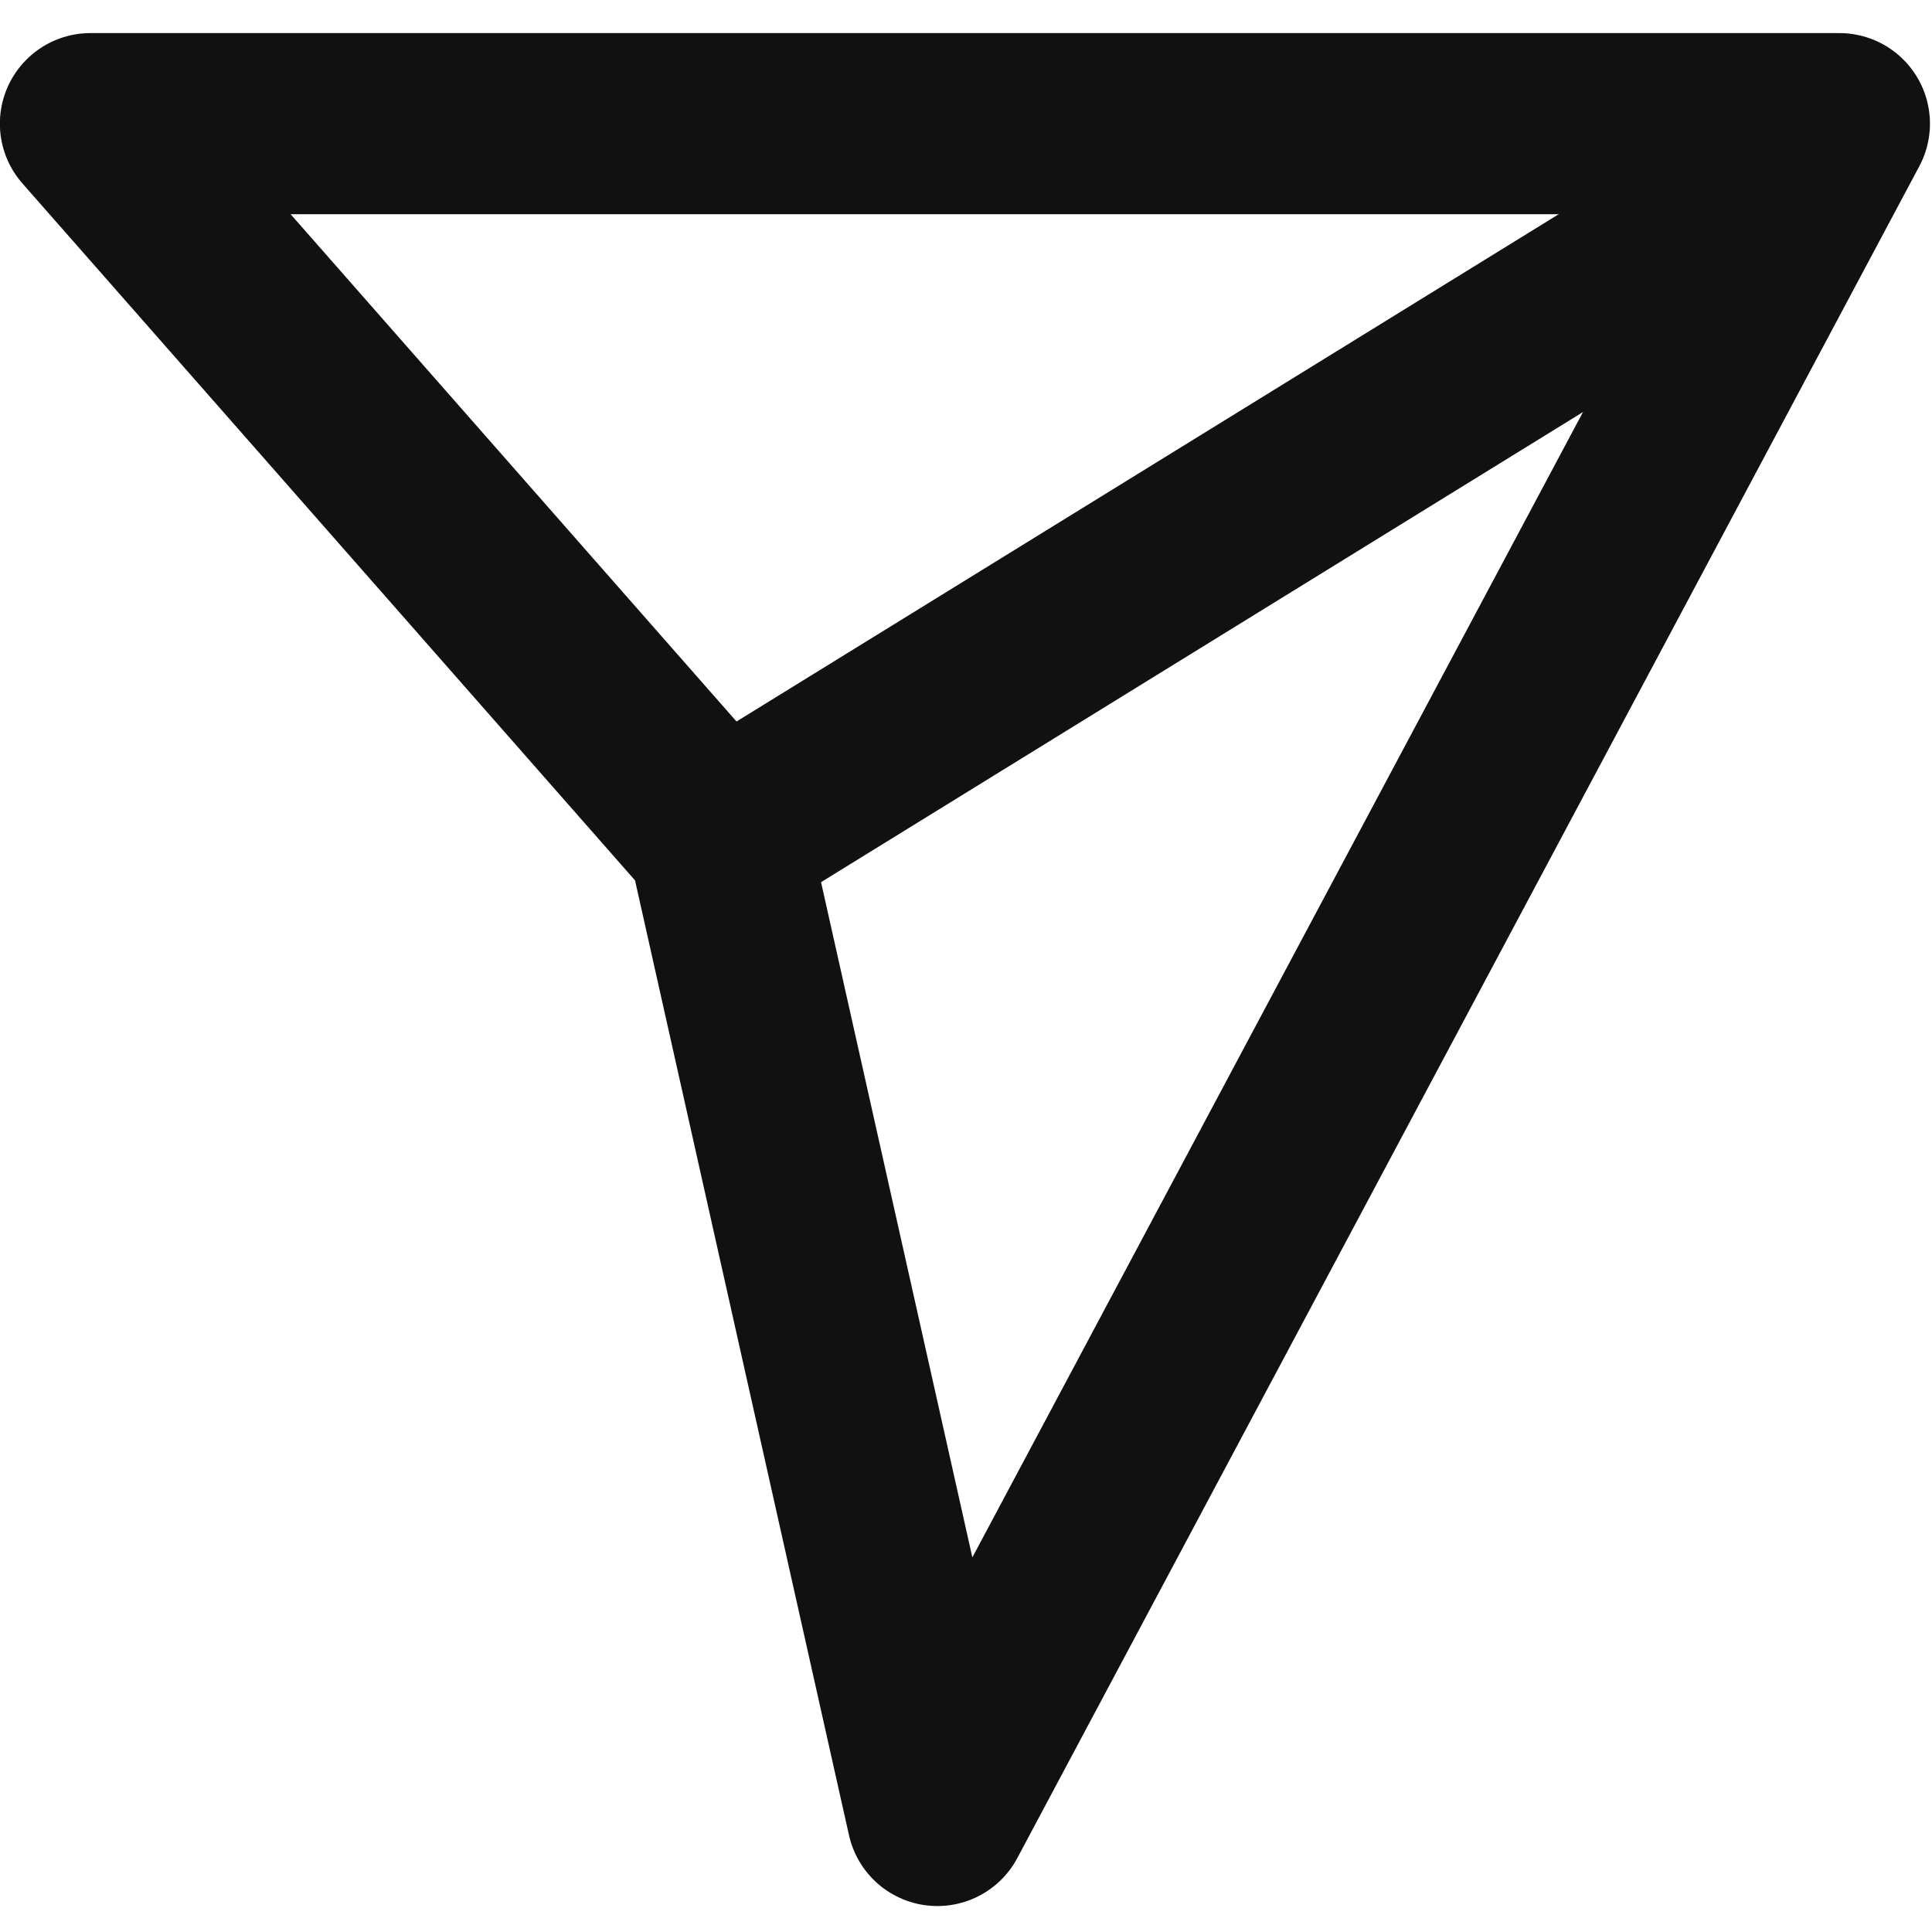
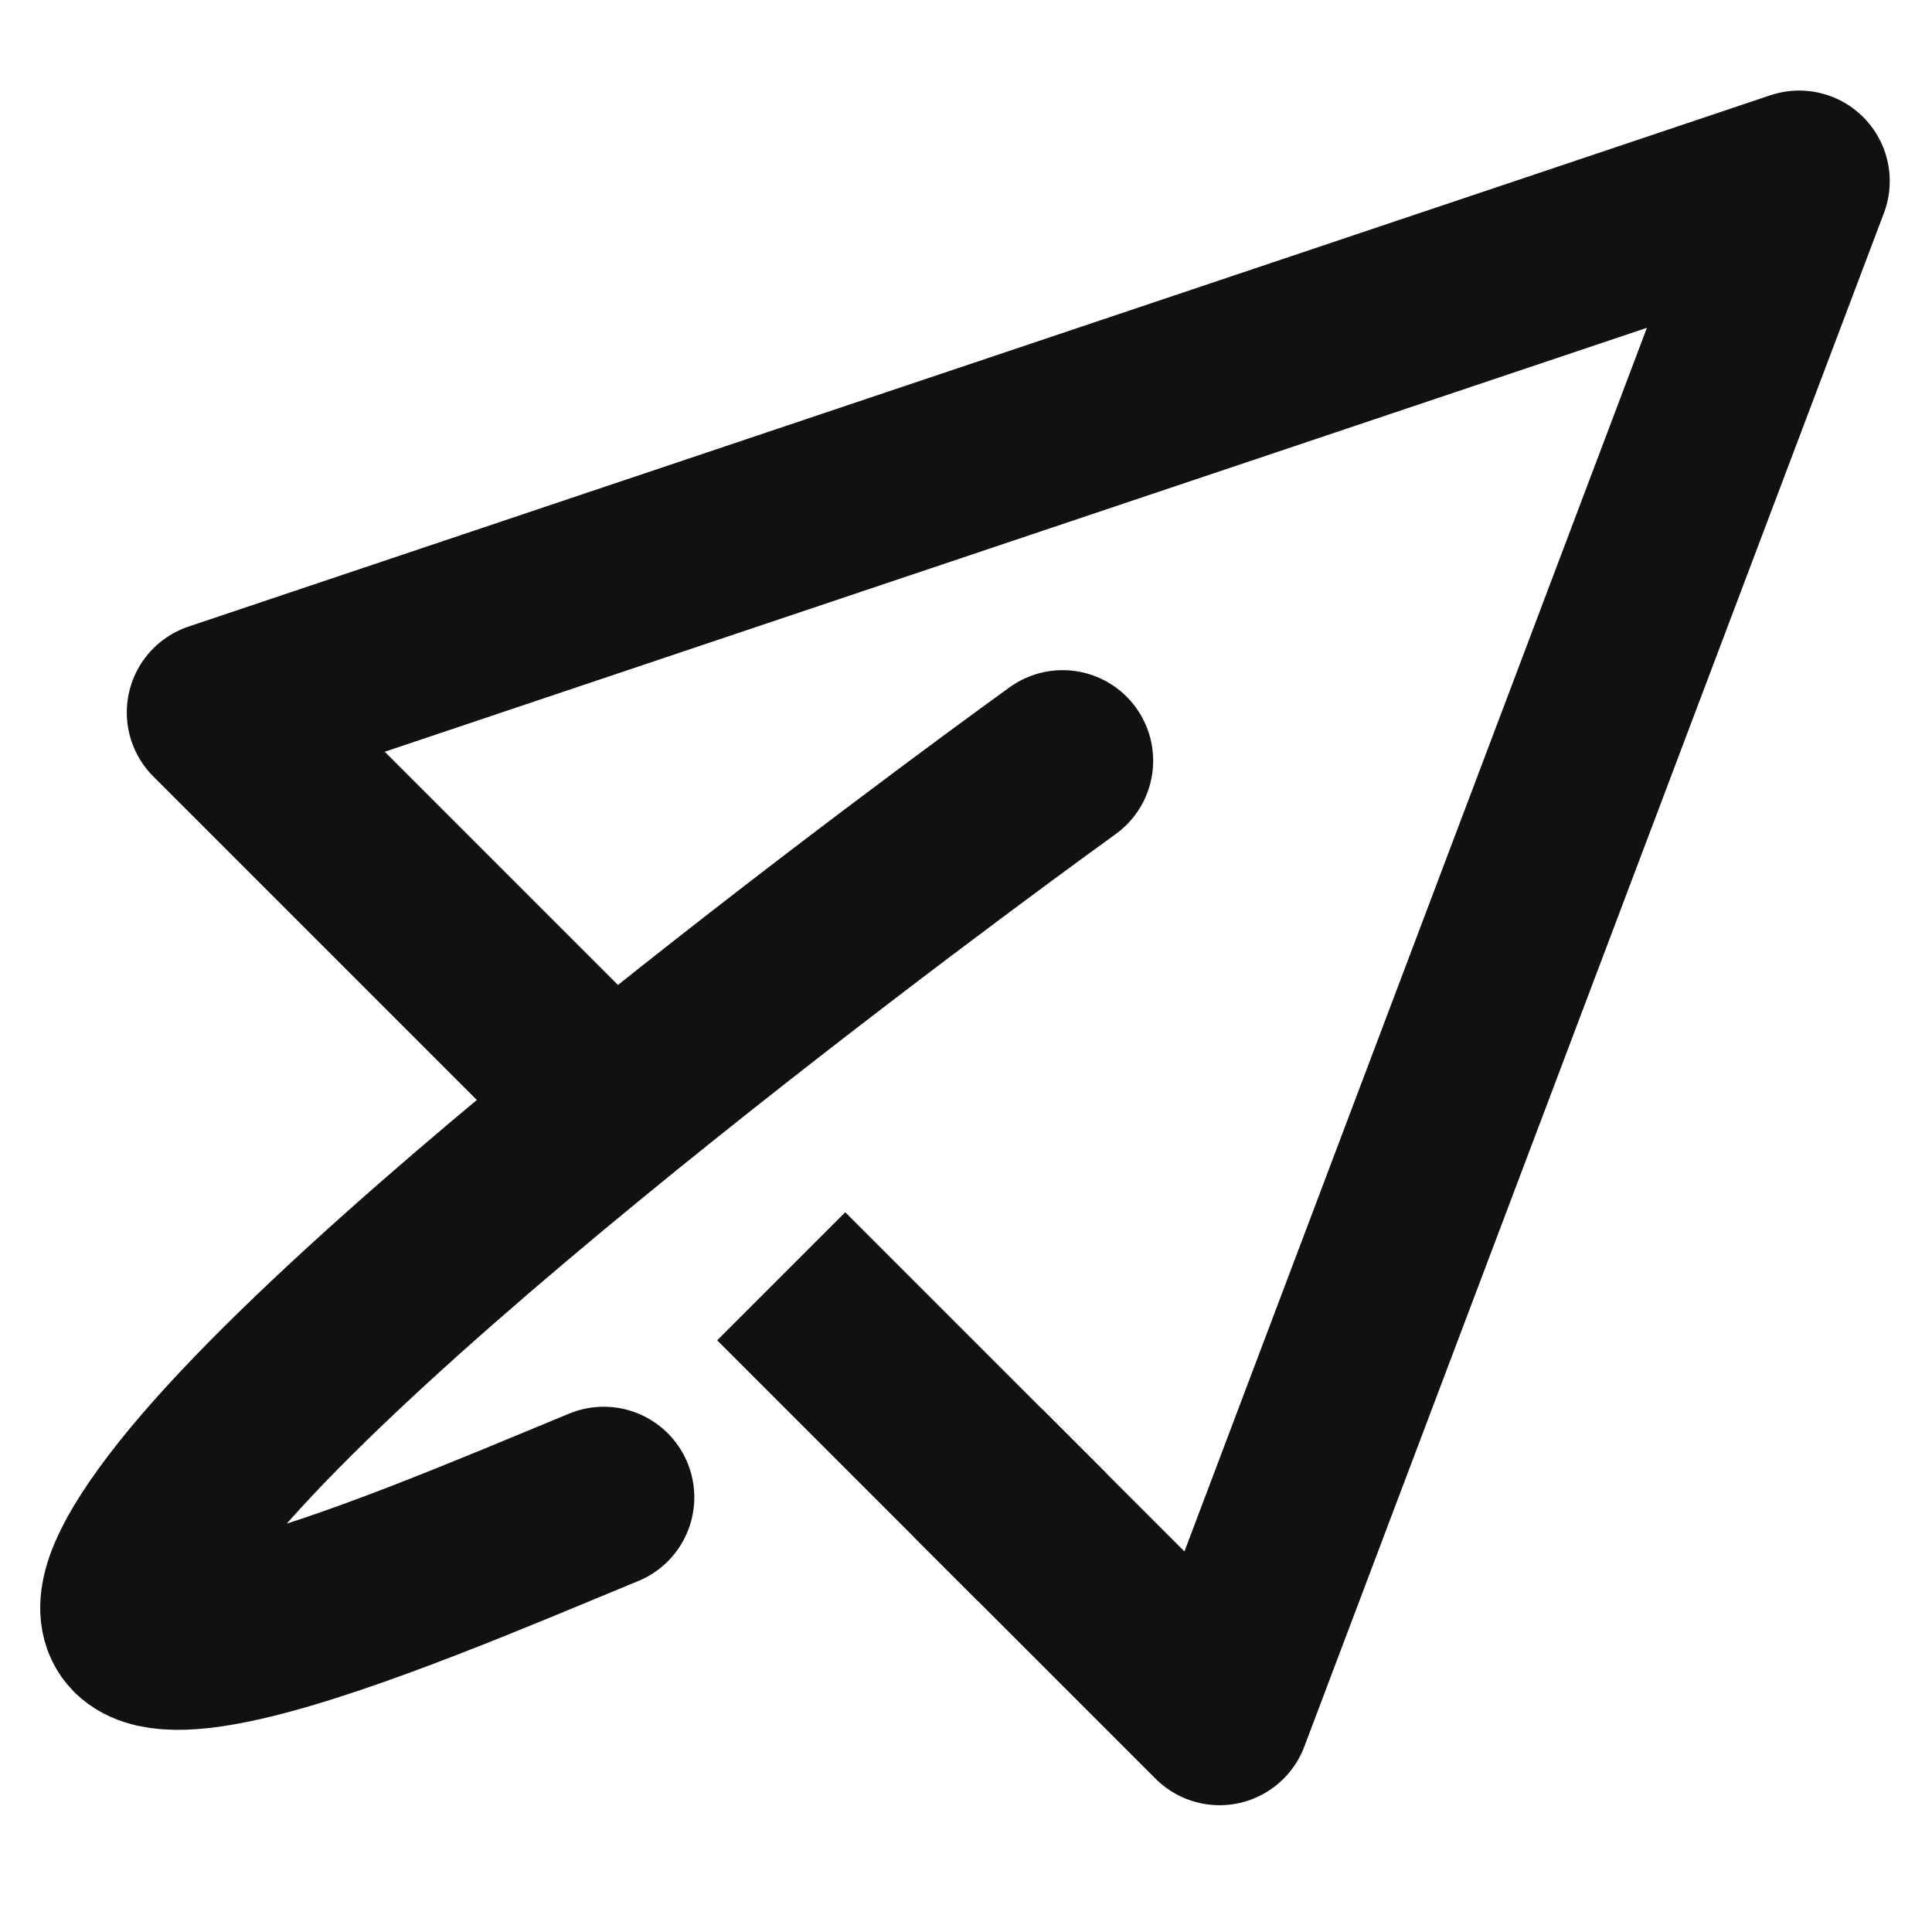
- <svg xmlns="http://www.w3.org/2000/svg" id="_16_Download_B" data-name="16_Download_B" width="16" height="16" viewBox="0 0 16 16">
+ <svg xmlns="http://www.w3.org/2000/svg" width="16" height="16" viewBox="0 0 16 16">
  <defs>
    <clipPath id="clip-path">
-       <rect id="사각형_248652" data-name="사각형 248652" width="16" height="16" fill="none" />
+       <rect id="사각형_288891" data-name="사각형 288891" width="16" height="16" fill="none" />
    </clipPath>
  </defs>
-   <g id="그룹_329100" data-name="그룹 329100" clip-path="url(#clip-path)">
-     <g id="그룹_329099" data-name="그룹 329099" transform="translate(-471.853 -796.85)">
-       <path id="패스_658685" data-name="패스 658685" d="M472.008,796.744l5.2,5.916,1.814,8.095,7.47-14.011Z" transform="translate(0.594 1.13)" fill="none" stroke="#111" stroke-linejoin="round" stroke-width="1.5" />
-       <path id="패스_658687" data-name="패스 658687" d="M478.072,804.084l8.227-5.076" transform="translate(-0.221 -0.315)" fill="none" stroke="#111" stroke-linecap="round" stroke-width="1.5" />
+   <g id="icon_mail_16" transform="translate(8 8)">
+     <g id="icon_mail_16-2" data-name="icon_mail_16" transform="translate(-8 -8)" clip-path="url(#clip-path)">
+       <g id="그룹_378060" data-name="그룹 378060" clip-path="url(#clip-path)">
+         <g id="그룹_378059" data-name="그룹 378059" opacity="0">
+           <g id="그룹_378058" data-name="그룹 378058" clip-path="url(#clip-path)">
+             <rect id="사각형_288887" data-name="사각형 288887" width="16" height="16" fill="#f0f" />
+           </g>
+         </g>
+       </g>
+       <line id="선_107825" data-name="선 107825" x1="1.1" y1="1.1" transform="translate(7 11.1)" fill="none" stroke="#111" stroke-linecap="square" stroke-linejoin="round" stroke-width="1.5" />
+       <g id="그룹_378061" data-name="그룹 378061" clip-path="url(#clip-path)">
+         <path id="패스_767076" data-name="패스 767076" d="M5,9.1,1.8,5.9,14.9,1.5,10.1,14.2l-2-2" fill="none" stroke="#111" stroke-linejoin="round" stroke-width="1.5" />
+         <path id="패스_767077" data-name="패스 767077" d="M8.8,6.3s-5.7,4.1-7.3,6.2,1.8.6,3.5-.1" fill="none" stroke="#111" stroke-linecap="round" stroke-linejoin="round" stroke-width="1.5" />
+       </g>
    </g>
  </g>
</svg>
